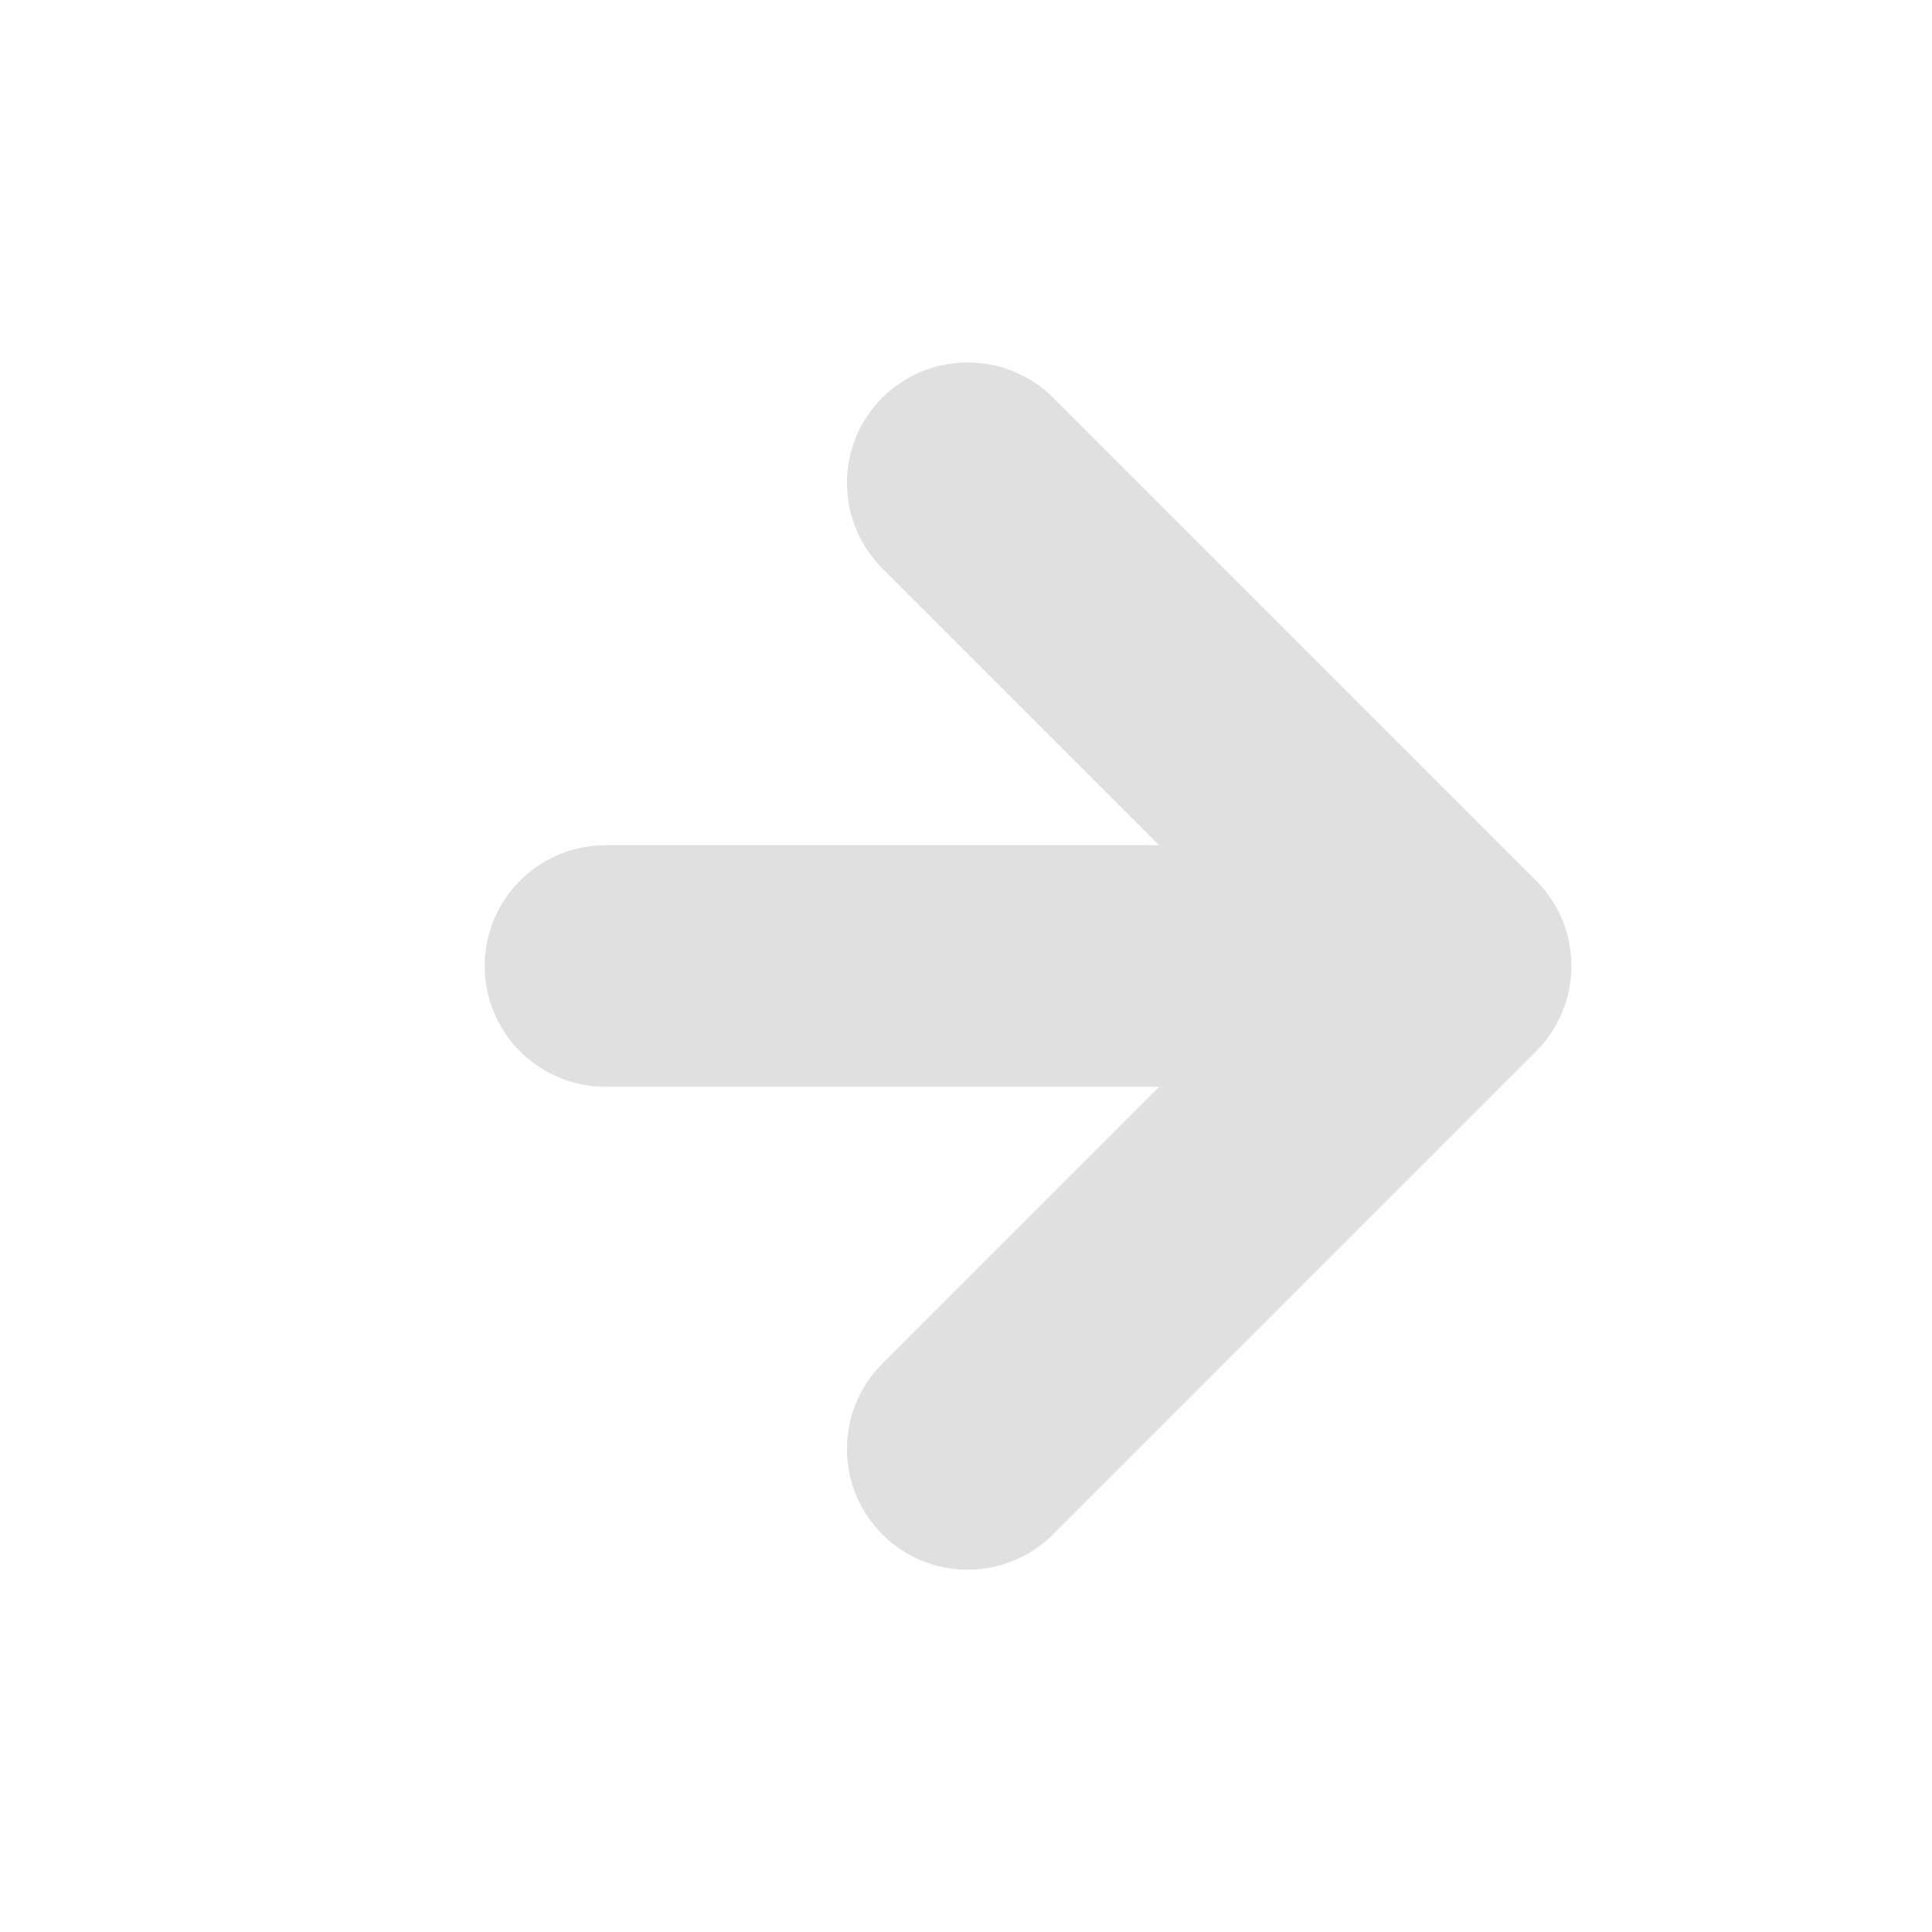
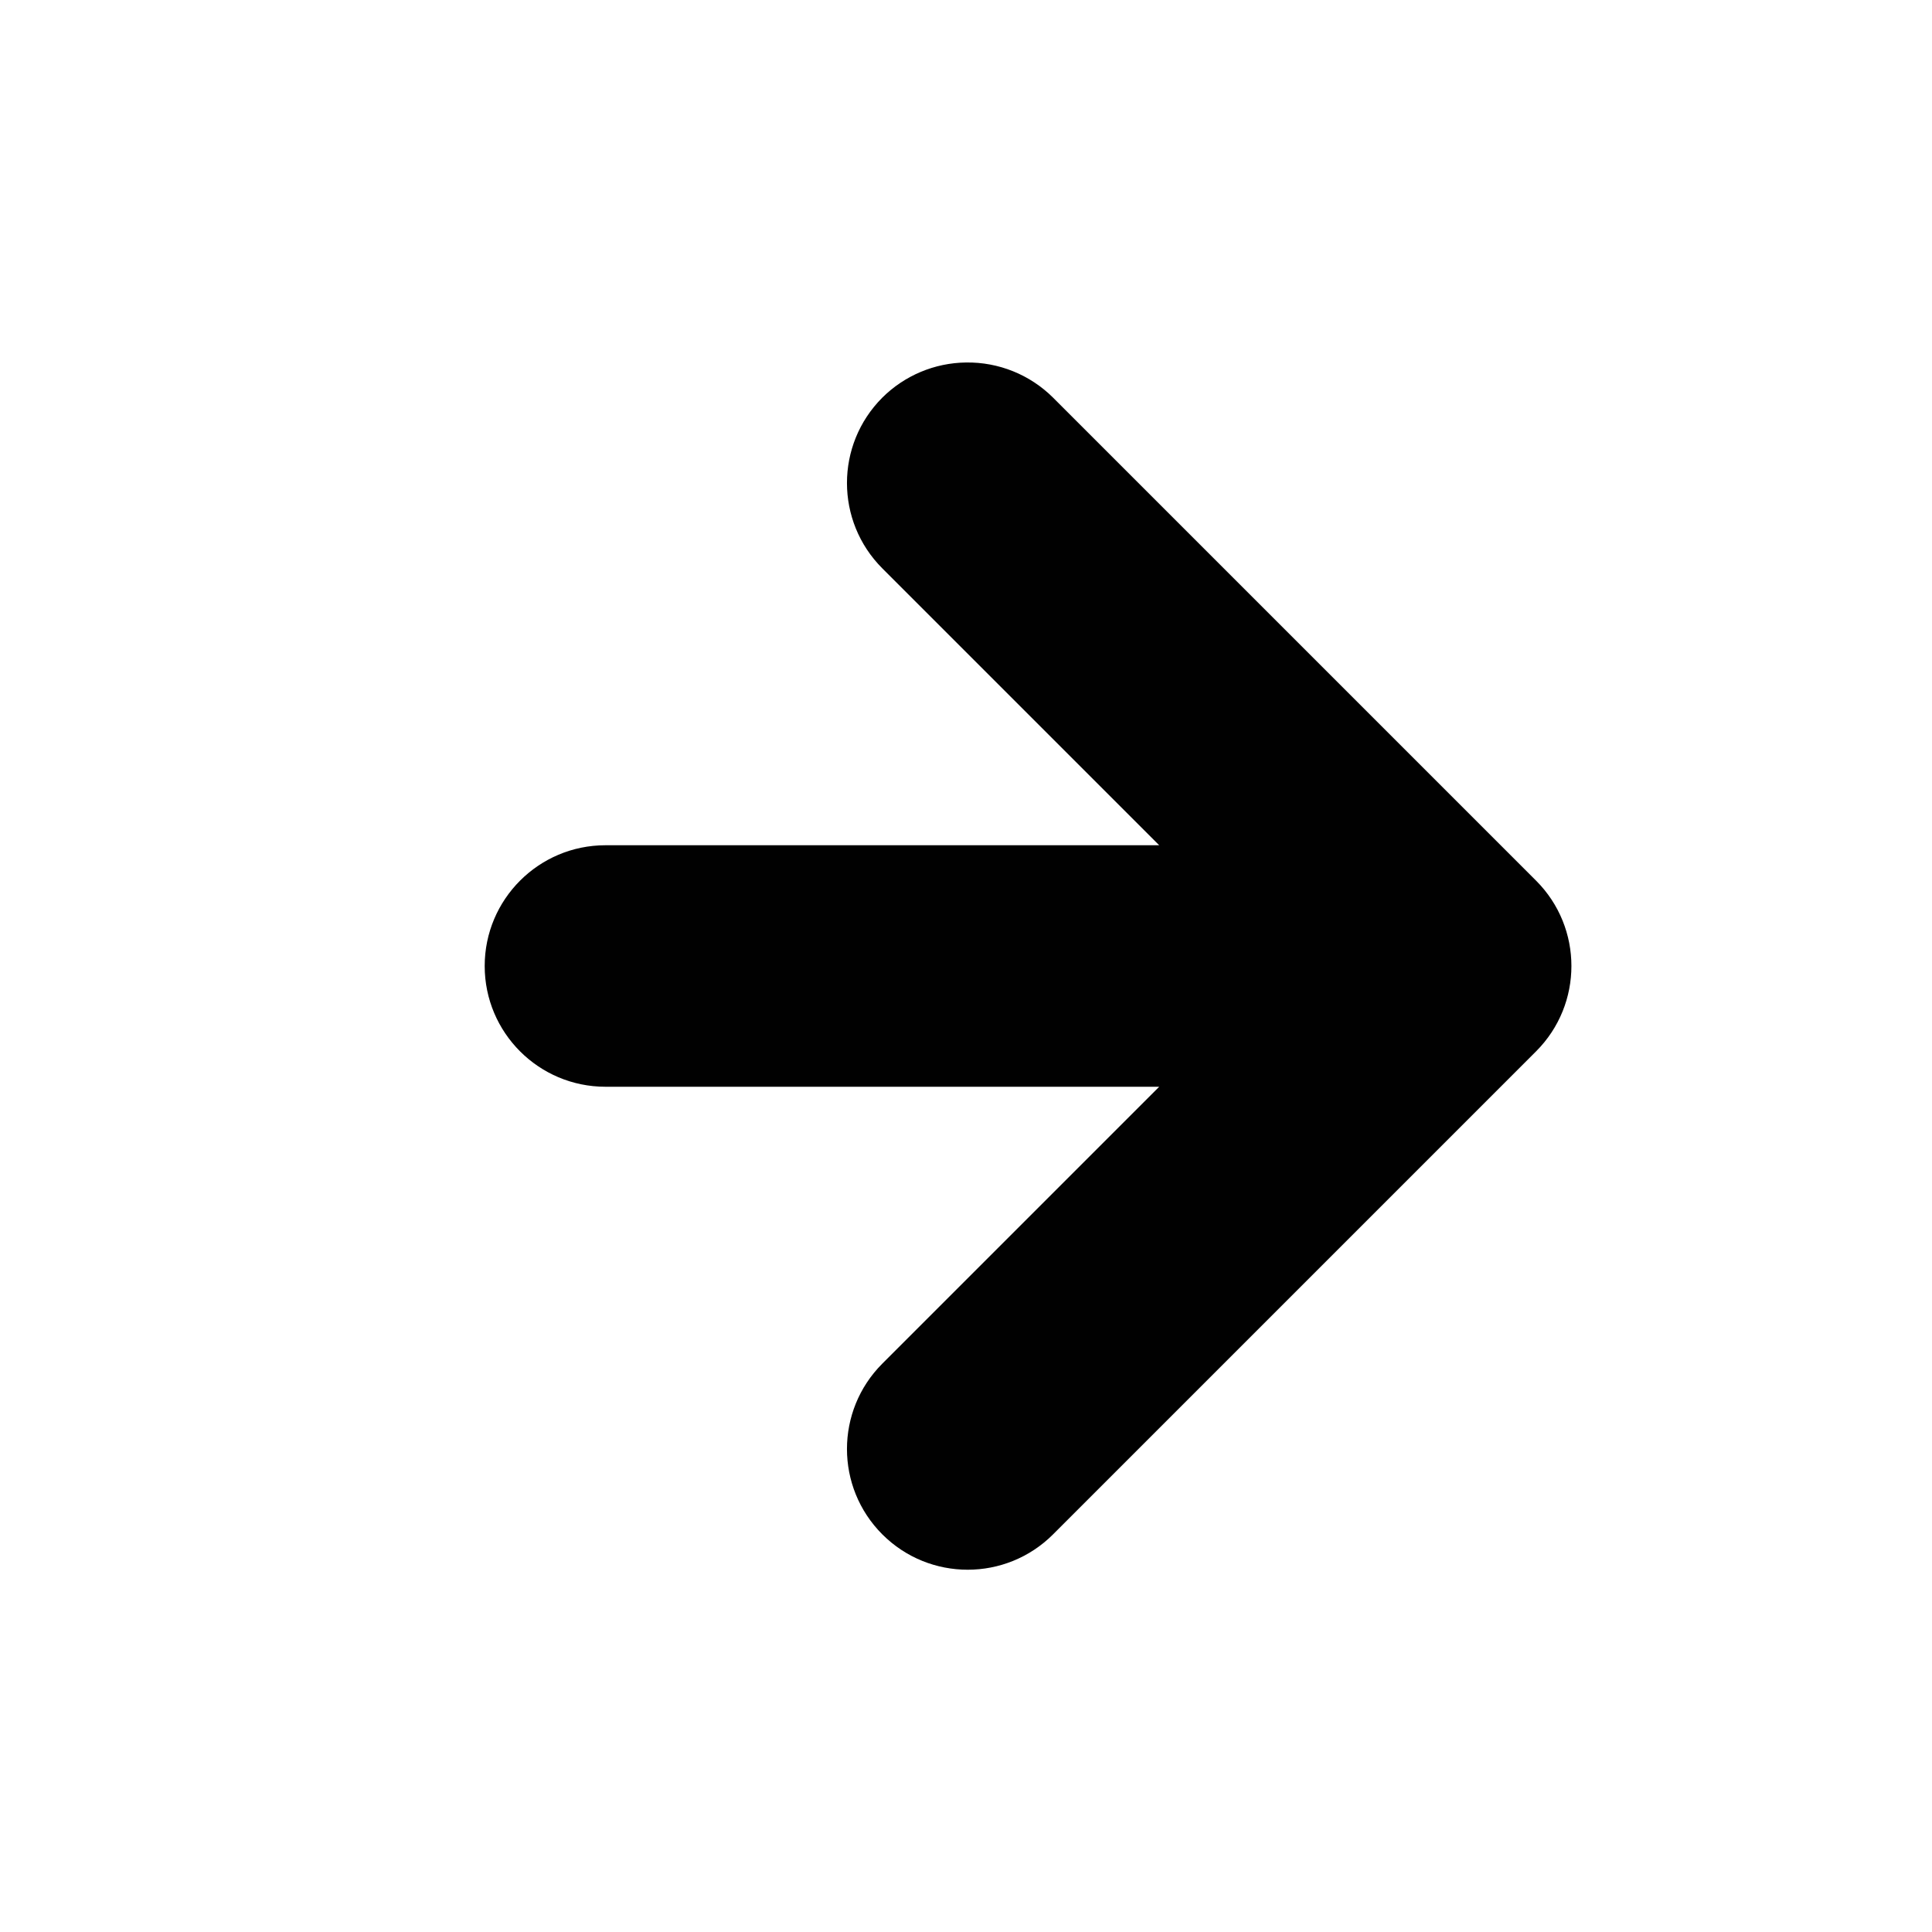
<svg xmlns="http://www.w3.org/2000/svg" height="16" viewBox="0 0 16 16" width="16">
-   <path d="m8 3.002a1 1 0 0 0 -.693.291 1 1 0 0 0 0 1.414l2.293 2.293h-4.586c-.552 0-1 .448-1 1s.448 1 1 1h4.586l-2.293 2.293a1 1 0 0 0 0 1.414 1 1 0 0 0 1.414 0l4-4a1 1 0 0 0 0-1.414l-4-4a1 1 0 0 0 -.721-.291z" fill="#e0e0e0" fill-opacity=".996" />
+   <path d="m8 3.002a1 1 0 0 0 -.693.291 1 1 0 0 0 0 1.414l2.293 2.293h-4.586c-.552 0-1 .448-1 1s.448 1 1 1h4.586l-2.293 2.293a1 1 0 0 0 0 1.414 1 1 0 0 0 1.414 0l4-4a1 1 0 0 0 0-1.414l-4-4a1 1 0 0 0 -.721-.291z" fill="#000000" fill-opacity=".996" />
</svg>
